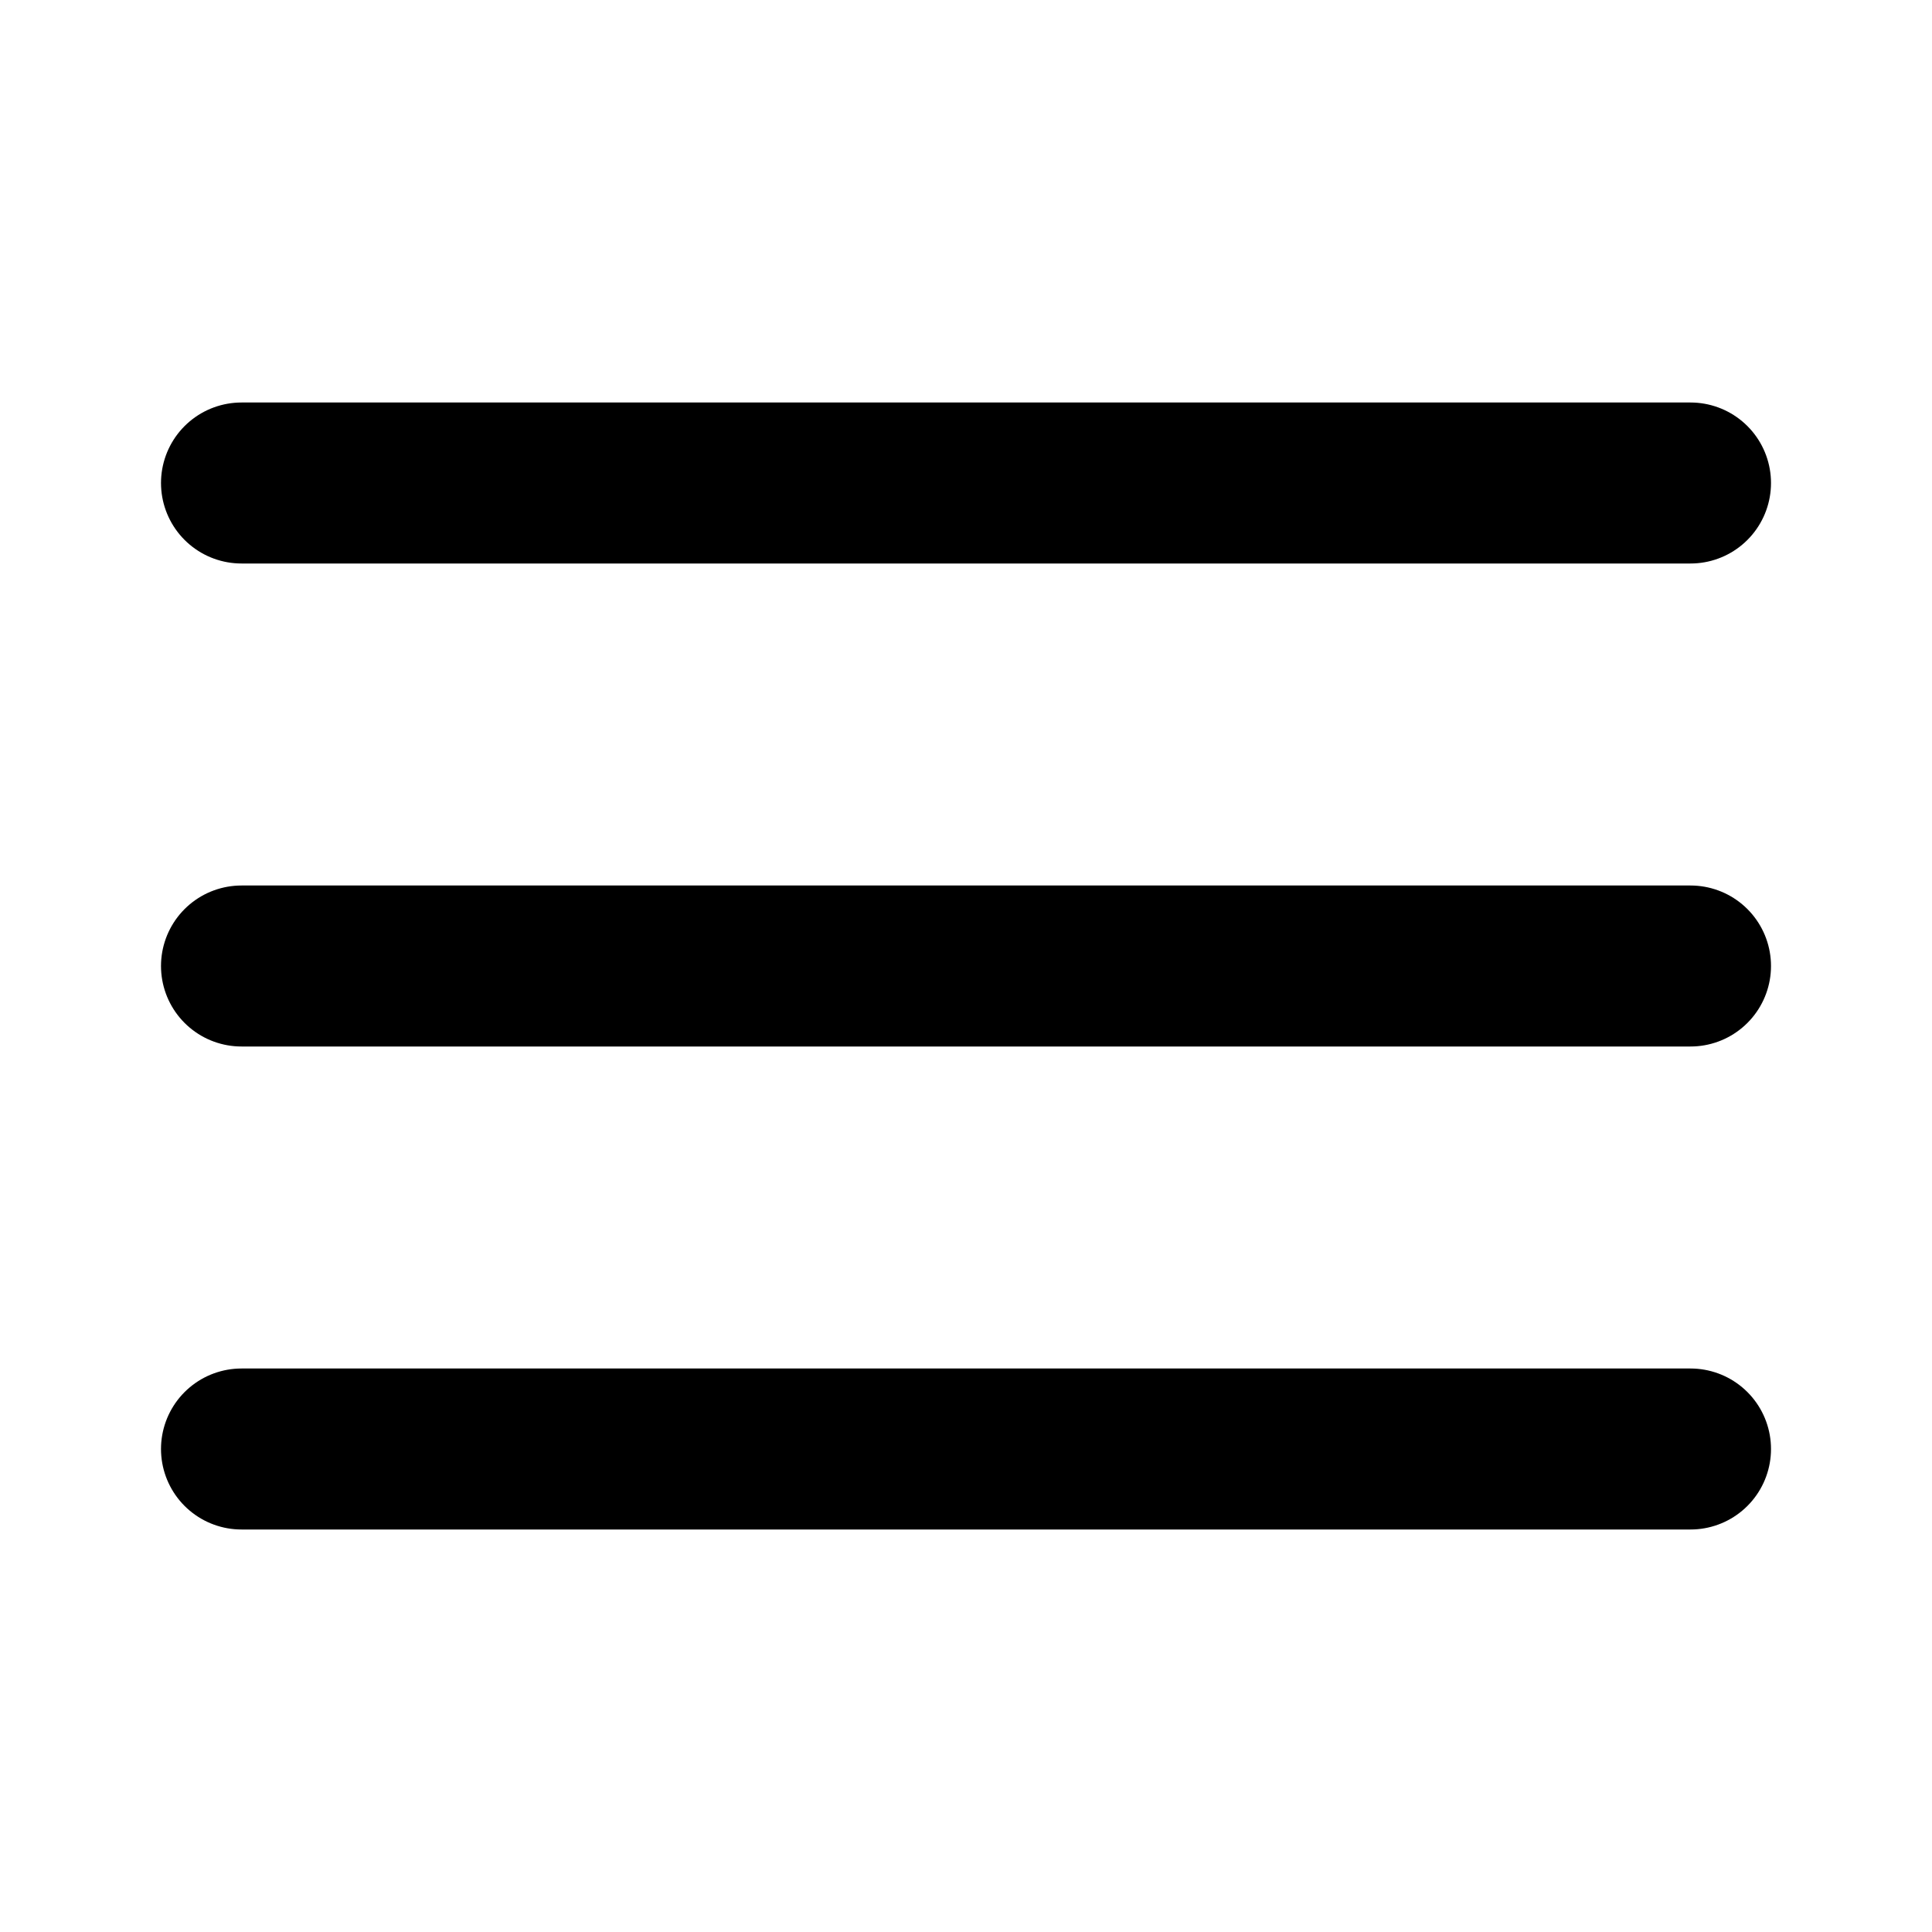
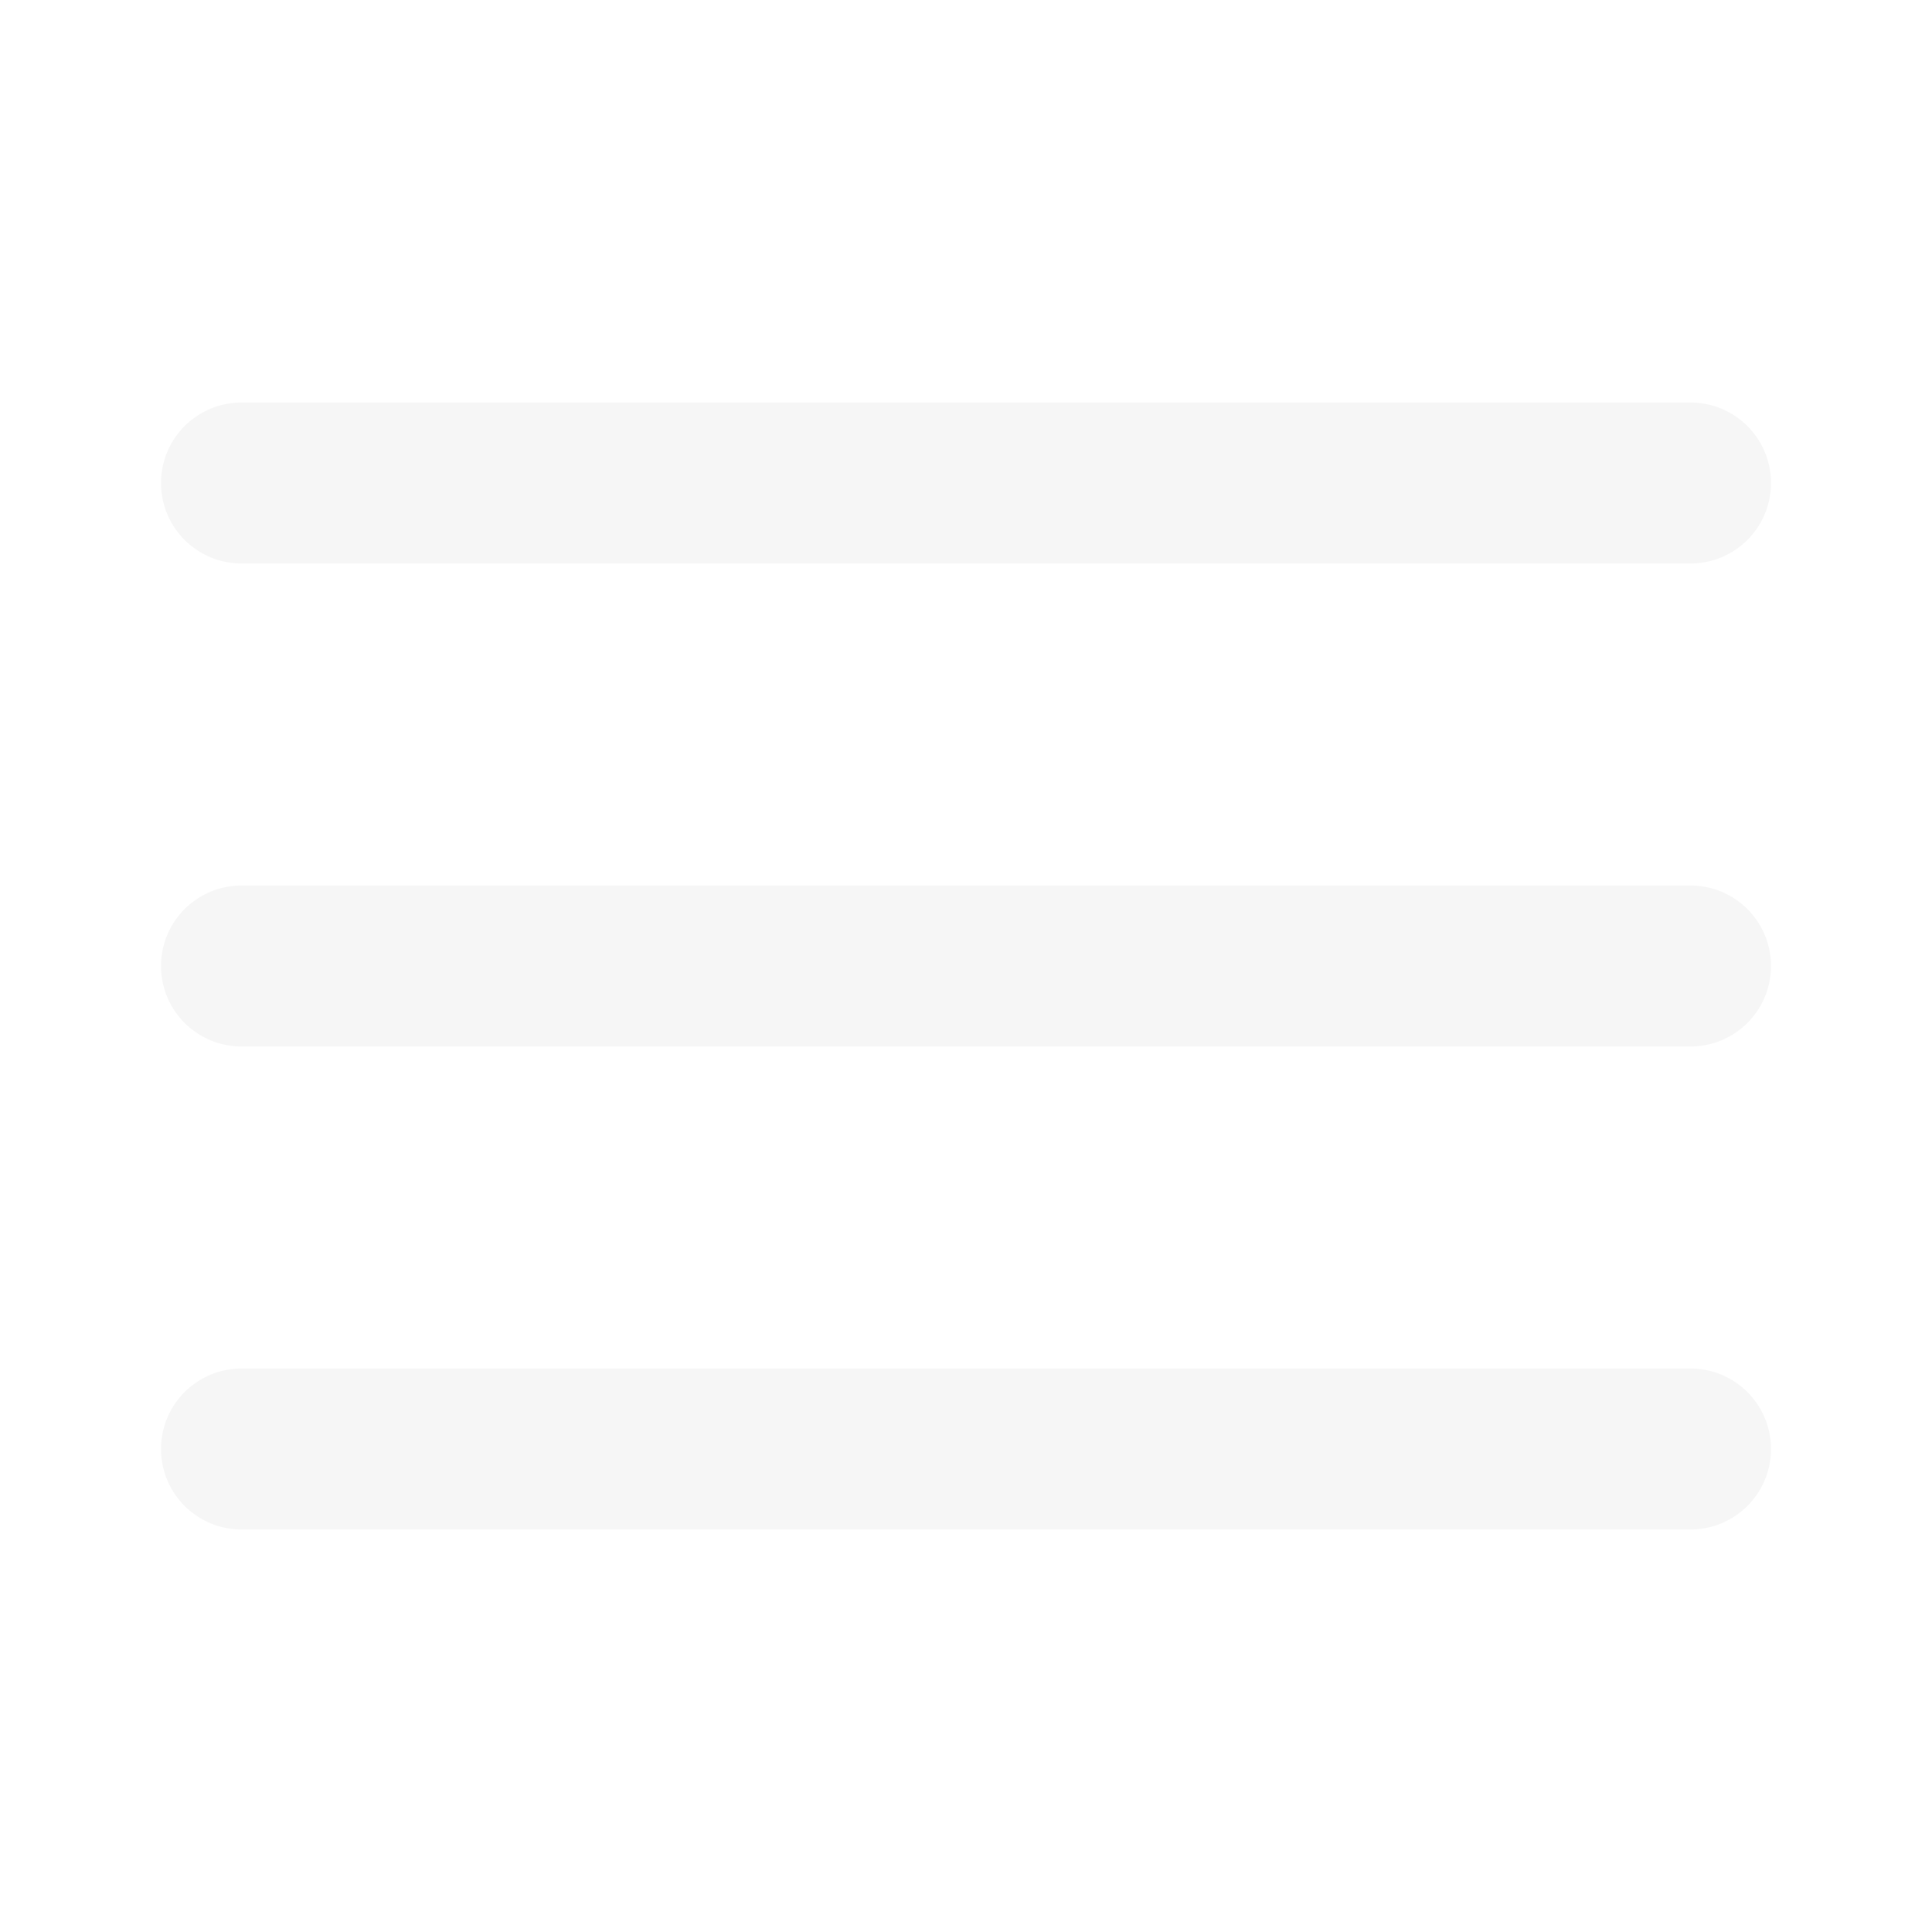
- <svg xmlns="http://www.w3.org/2000/svg" width="24" height="24" viewBox="0 0 24 24" fill="none" stroke="currentColor" stroke-width="2" stroke-linecap="round" stroke-linejoin="round" class="feather feather-menu">
+ <svg xmlns="http://www.w3.org/2000/svg" width="24" height="24" viewBox="0 0 24 24" fill="#F6F6F6" stroke="#F6F6F6" stroke-width="2" stroke-linecap="round" stroke-linejoin="round" class="feather feather-menu">
  <line x1="3" y1="12" x2="21" y2="12" />
  <line x1="3" y1="6" x2="21" y2="6" />
  <line x1="3" y1="18" x2="21" y2="18" />
</svg>
